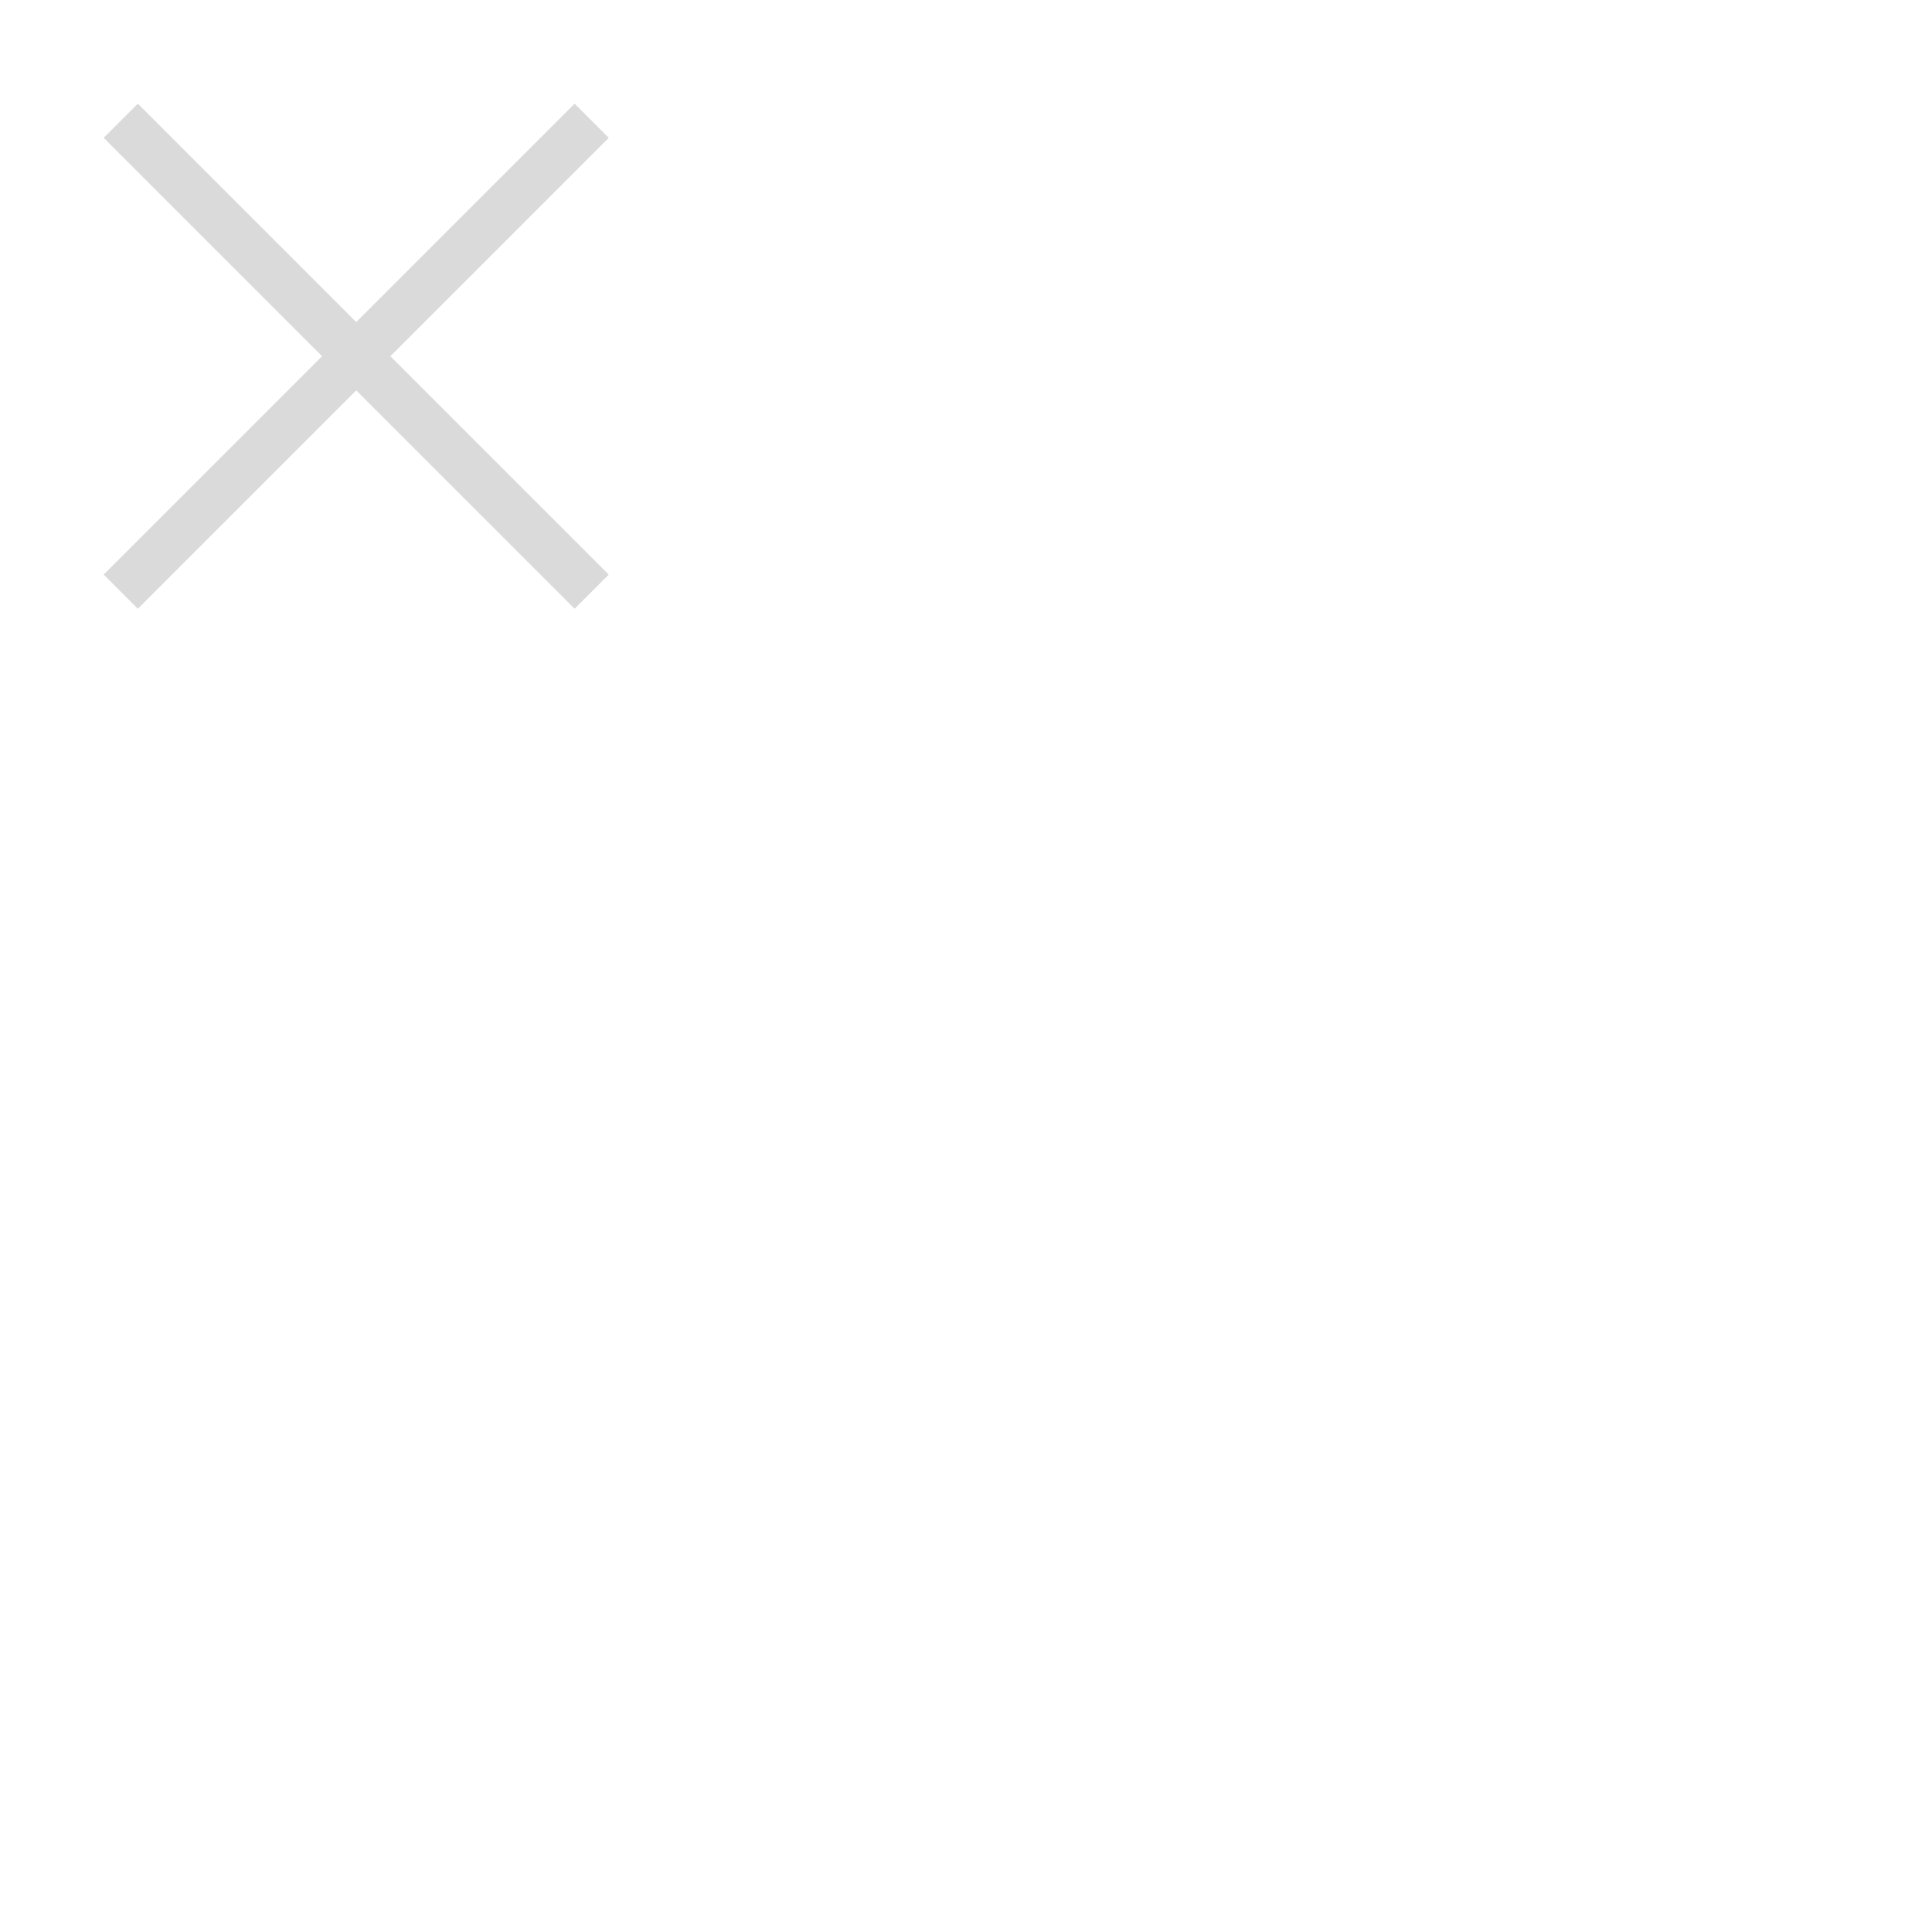
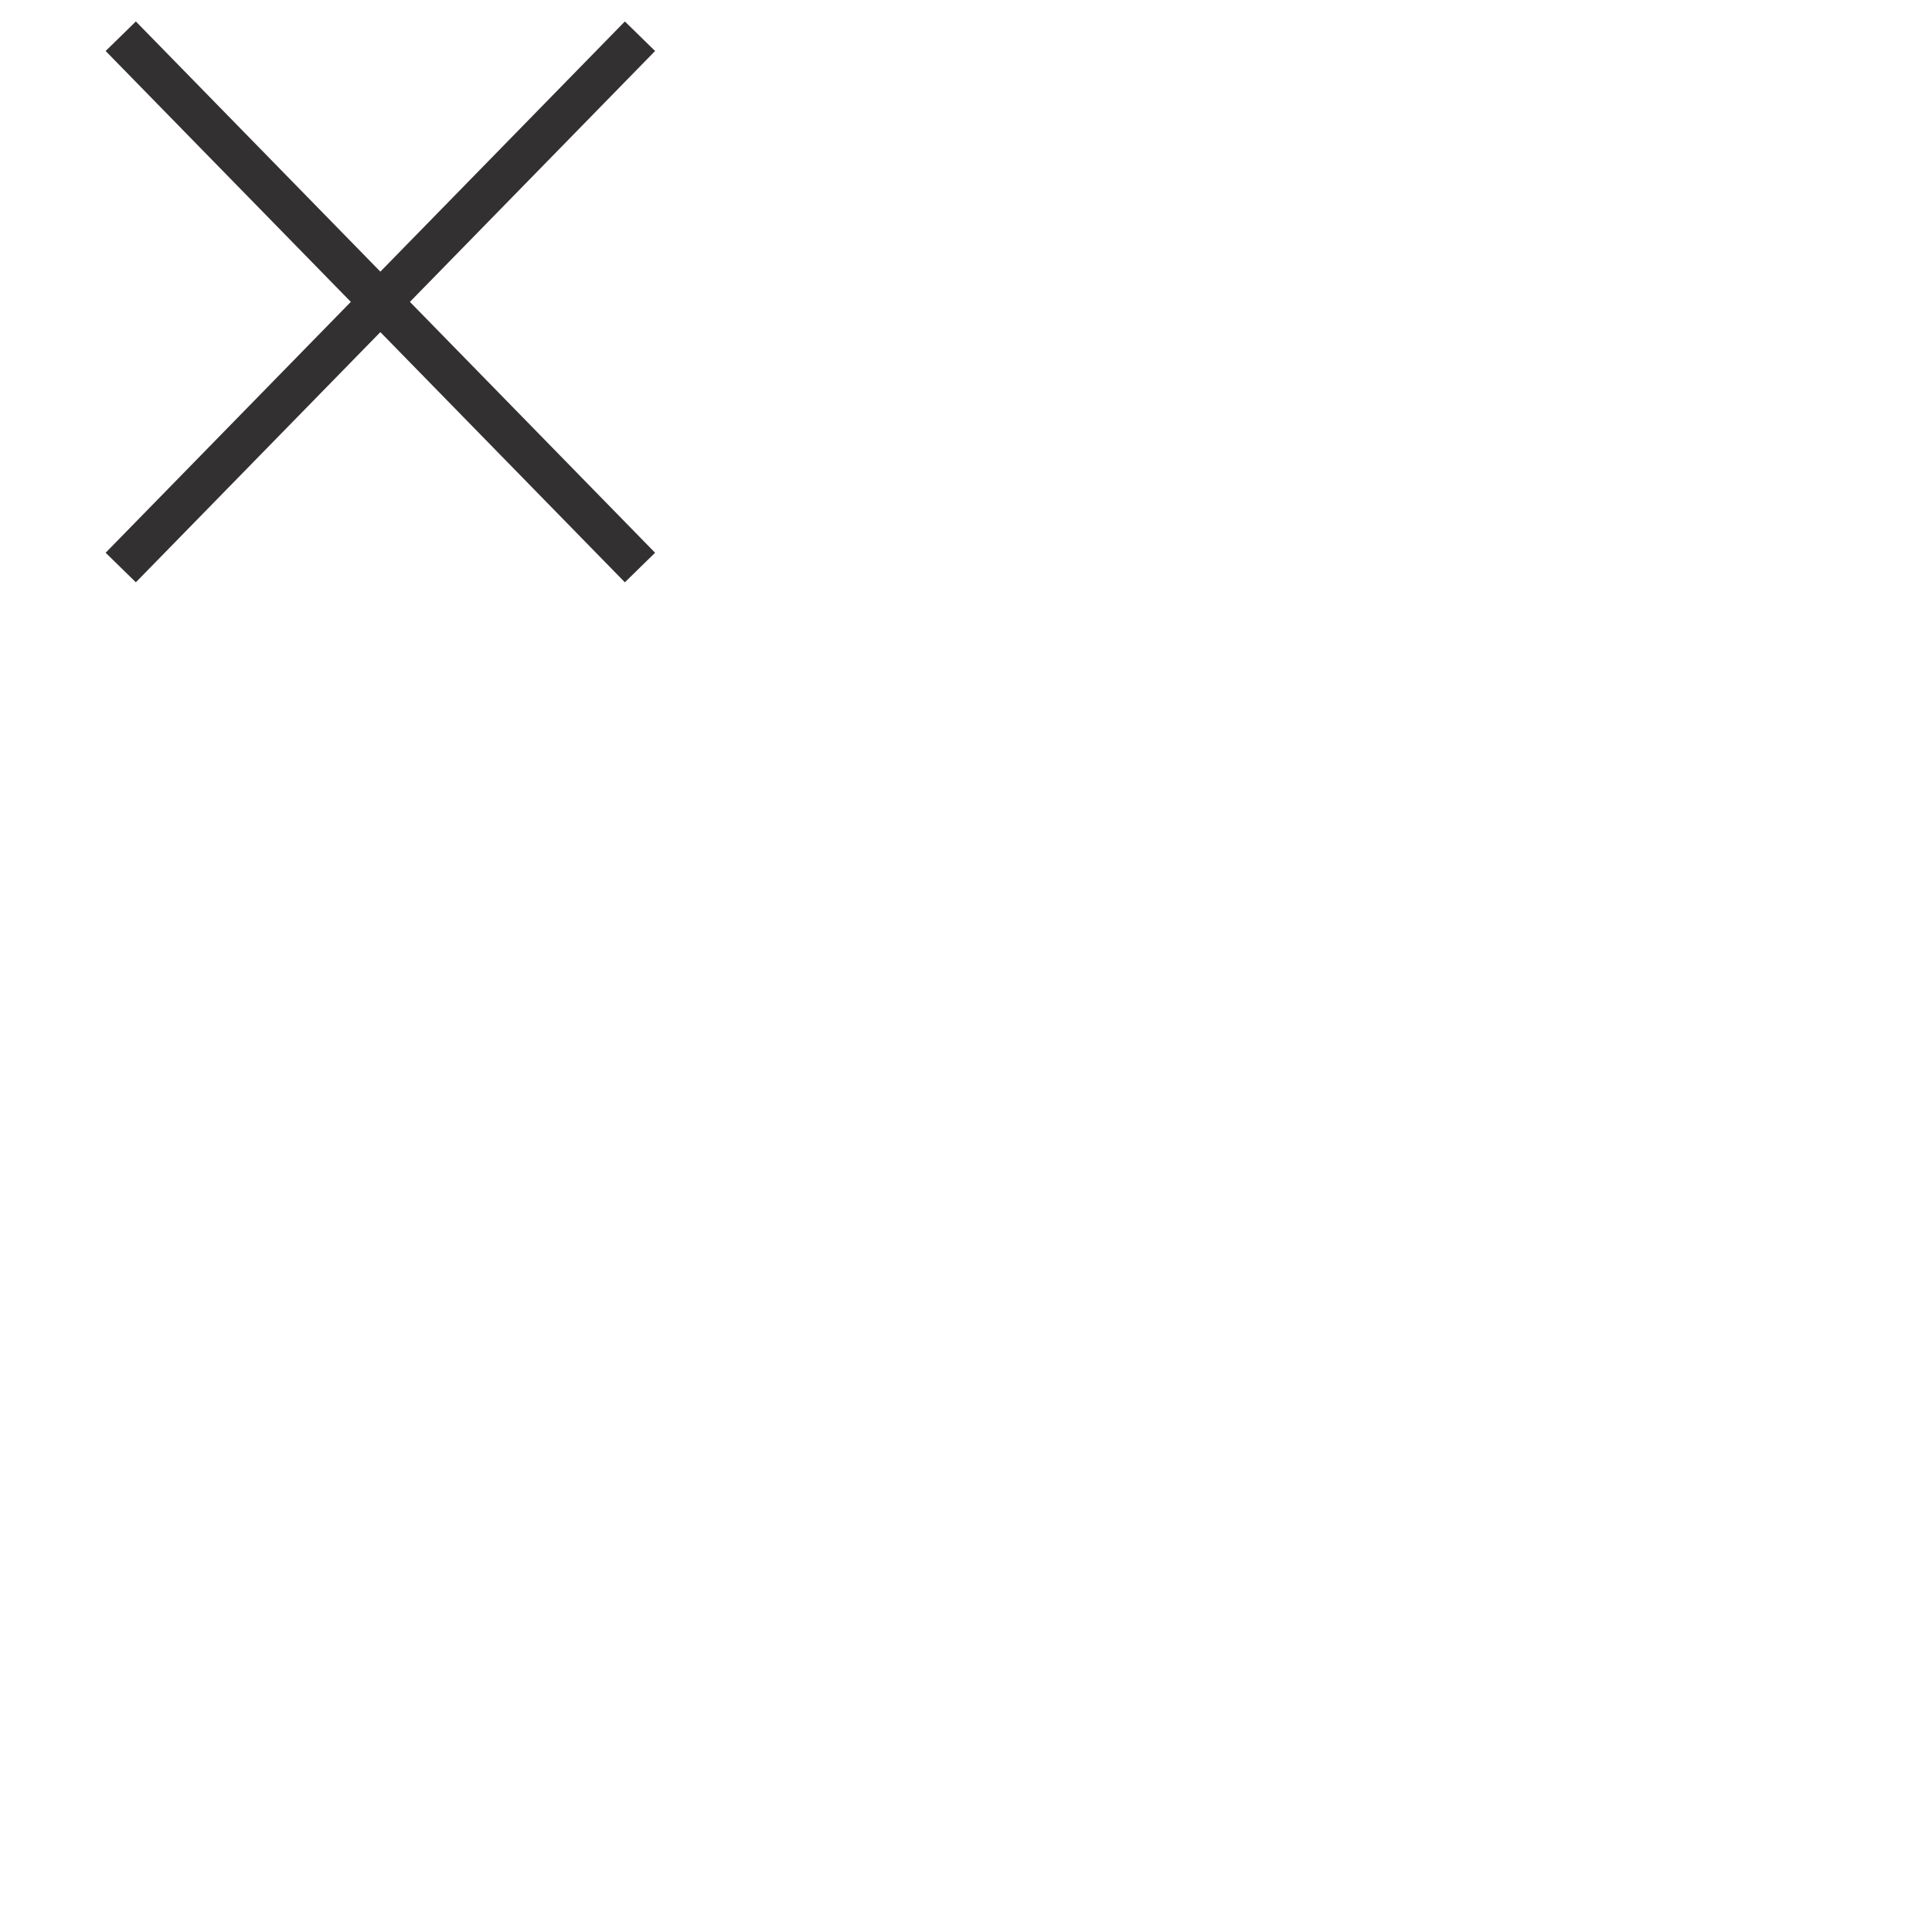
<svg xmlns="http://www.w3.org/2000/svg" version="1.1" id="Layer_1" zoomAndPan="disable" x="0px" y="0px" viewBox="-297 389 16 16" style="enable-background:new -297 389 16 16;" xml:space="preserve">
  <style type="text/css">
- 	.st0{fill:none;stroke:#DADADA;stroke-width:0.4;}
+ 	.st0{fill:none;stroke:#333031;stroke-width:0.35;}
</style>
-   <line class="st0" x1="-296" y1="390" x2="-292.1" y2="393.9" />
-   <line class="st0" x1="-292.1" y1="390" x2="-296" y2="393.9" />
+   <line class="st0" x1="-296" y1="389.3" x2="-291.7" y2="393.7" />
+   <line class="st0" x1="-291.7" y1="389.3" x2="-296" y2="393.7" />
</svg>
